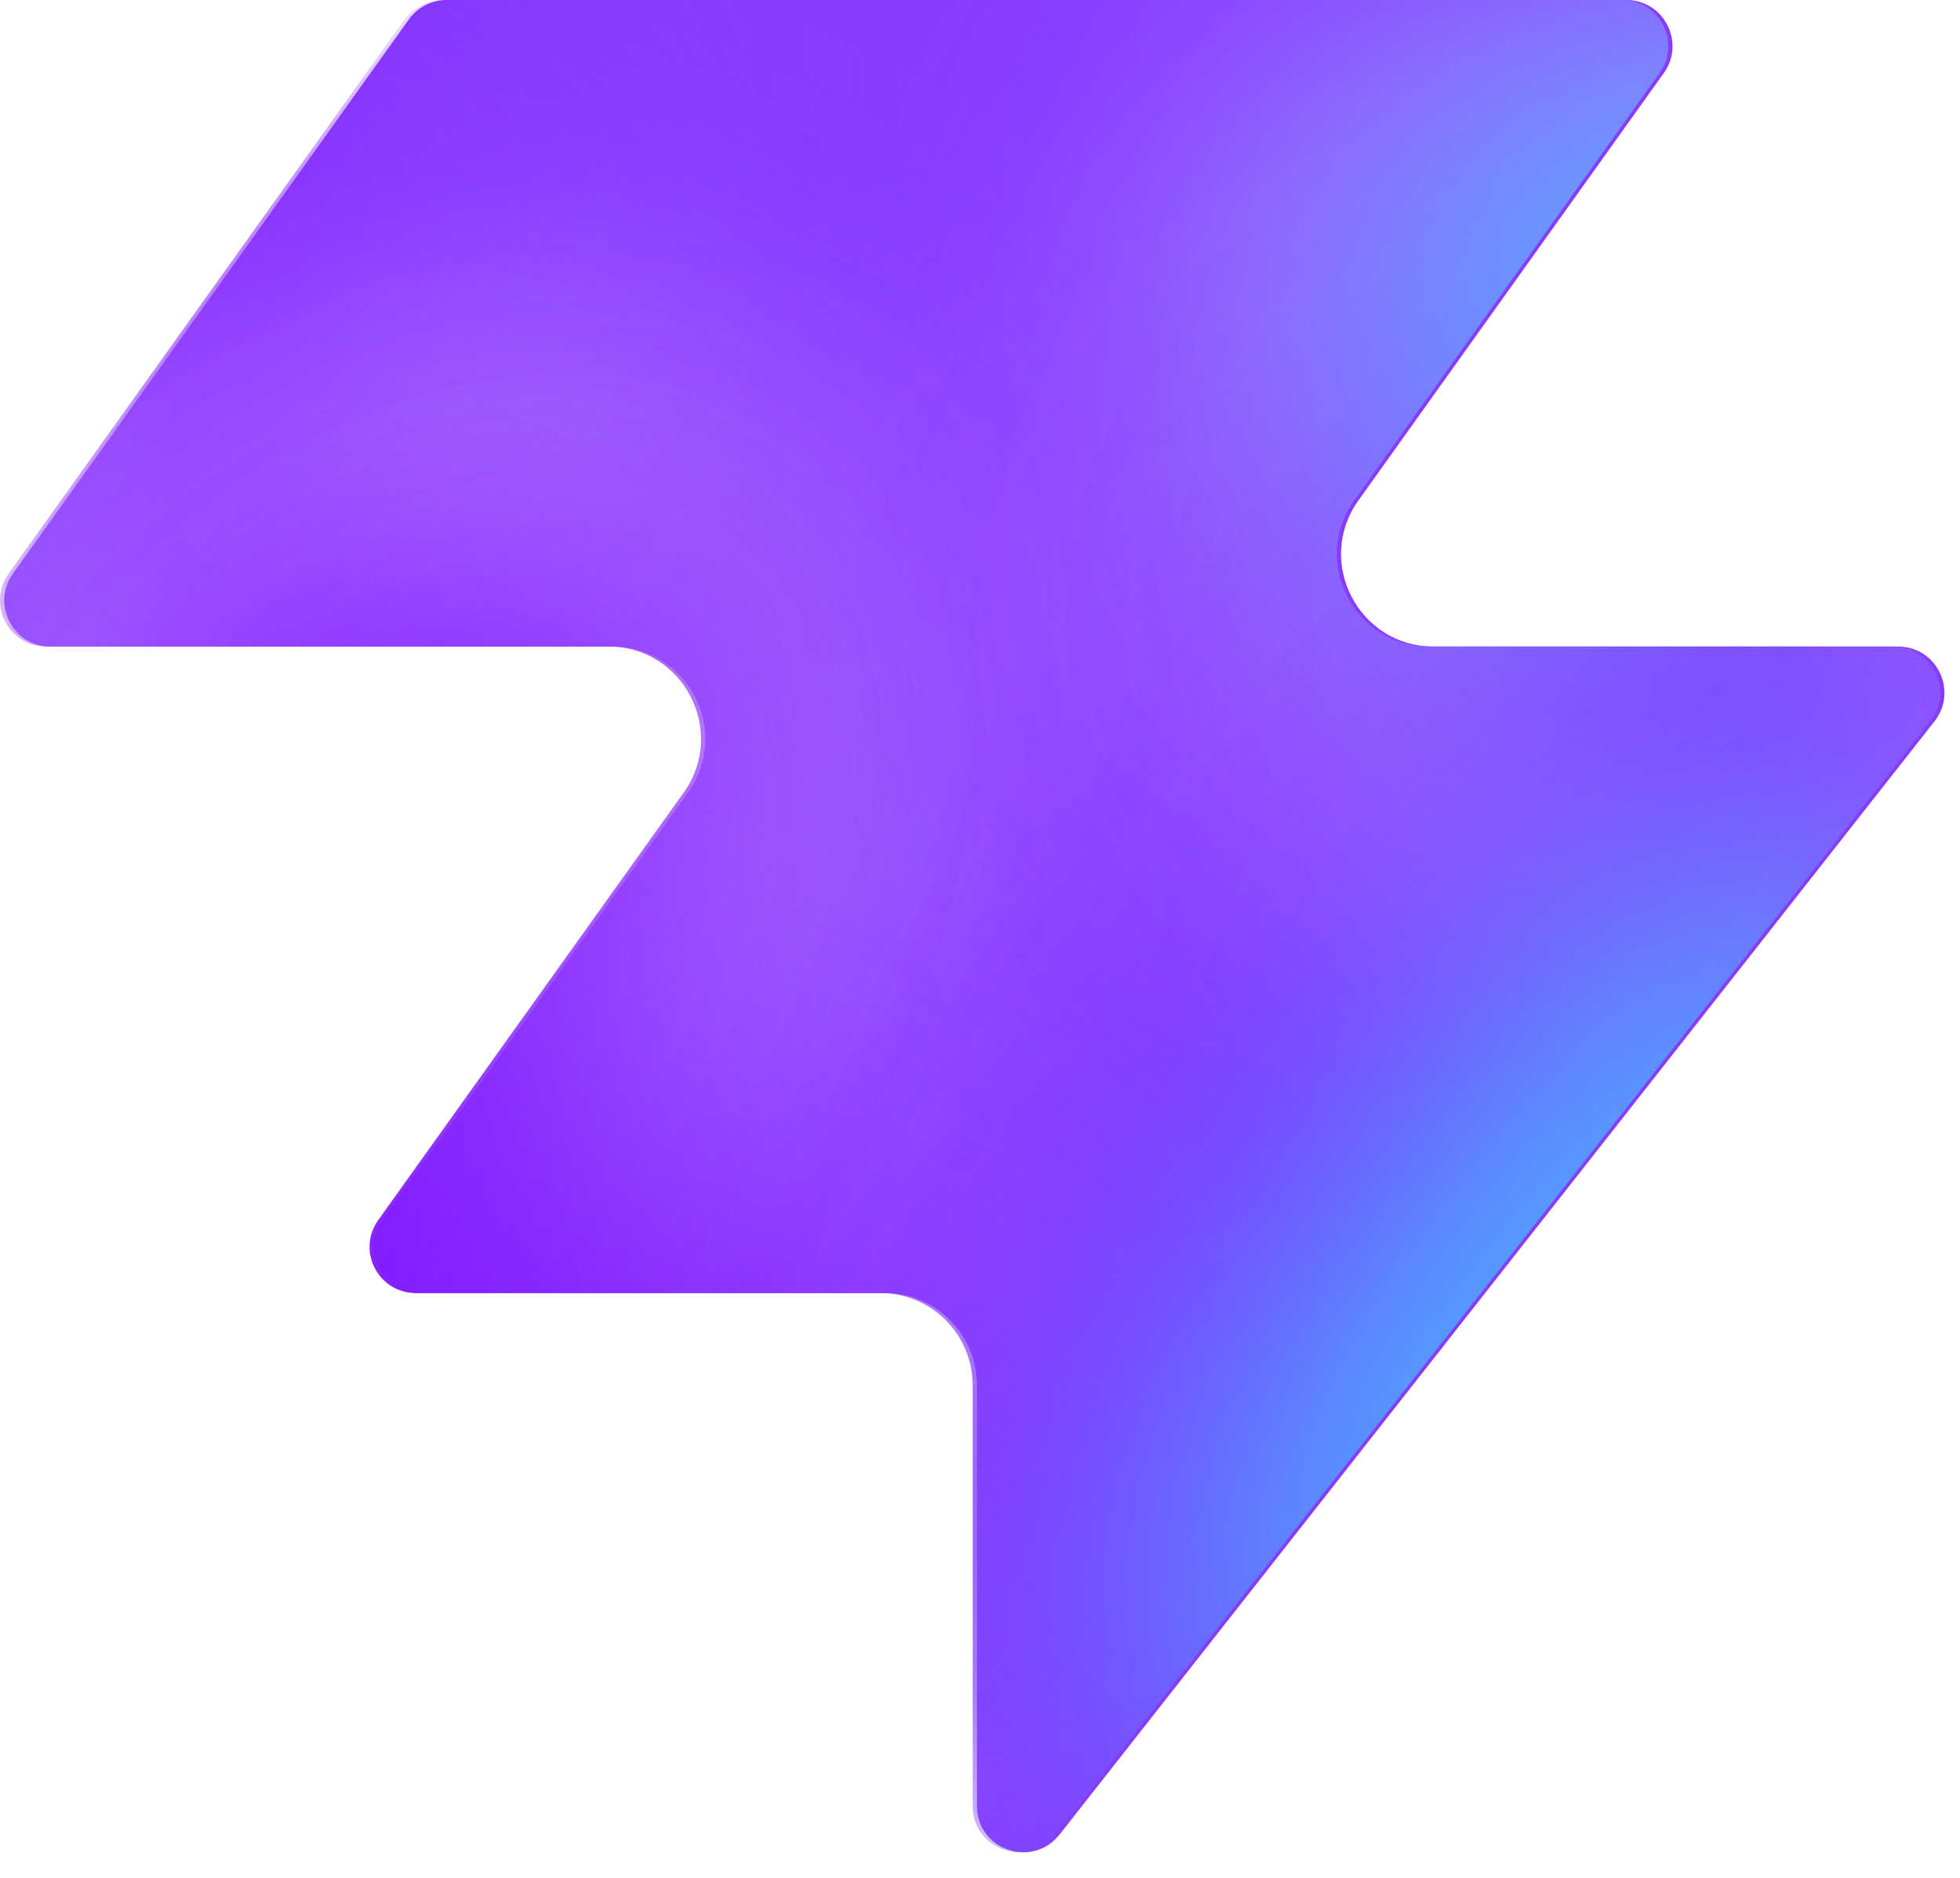
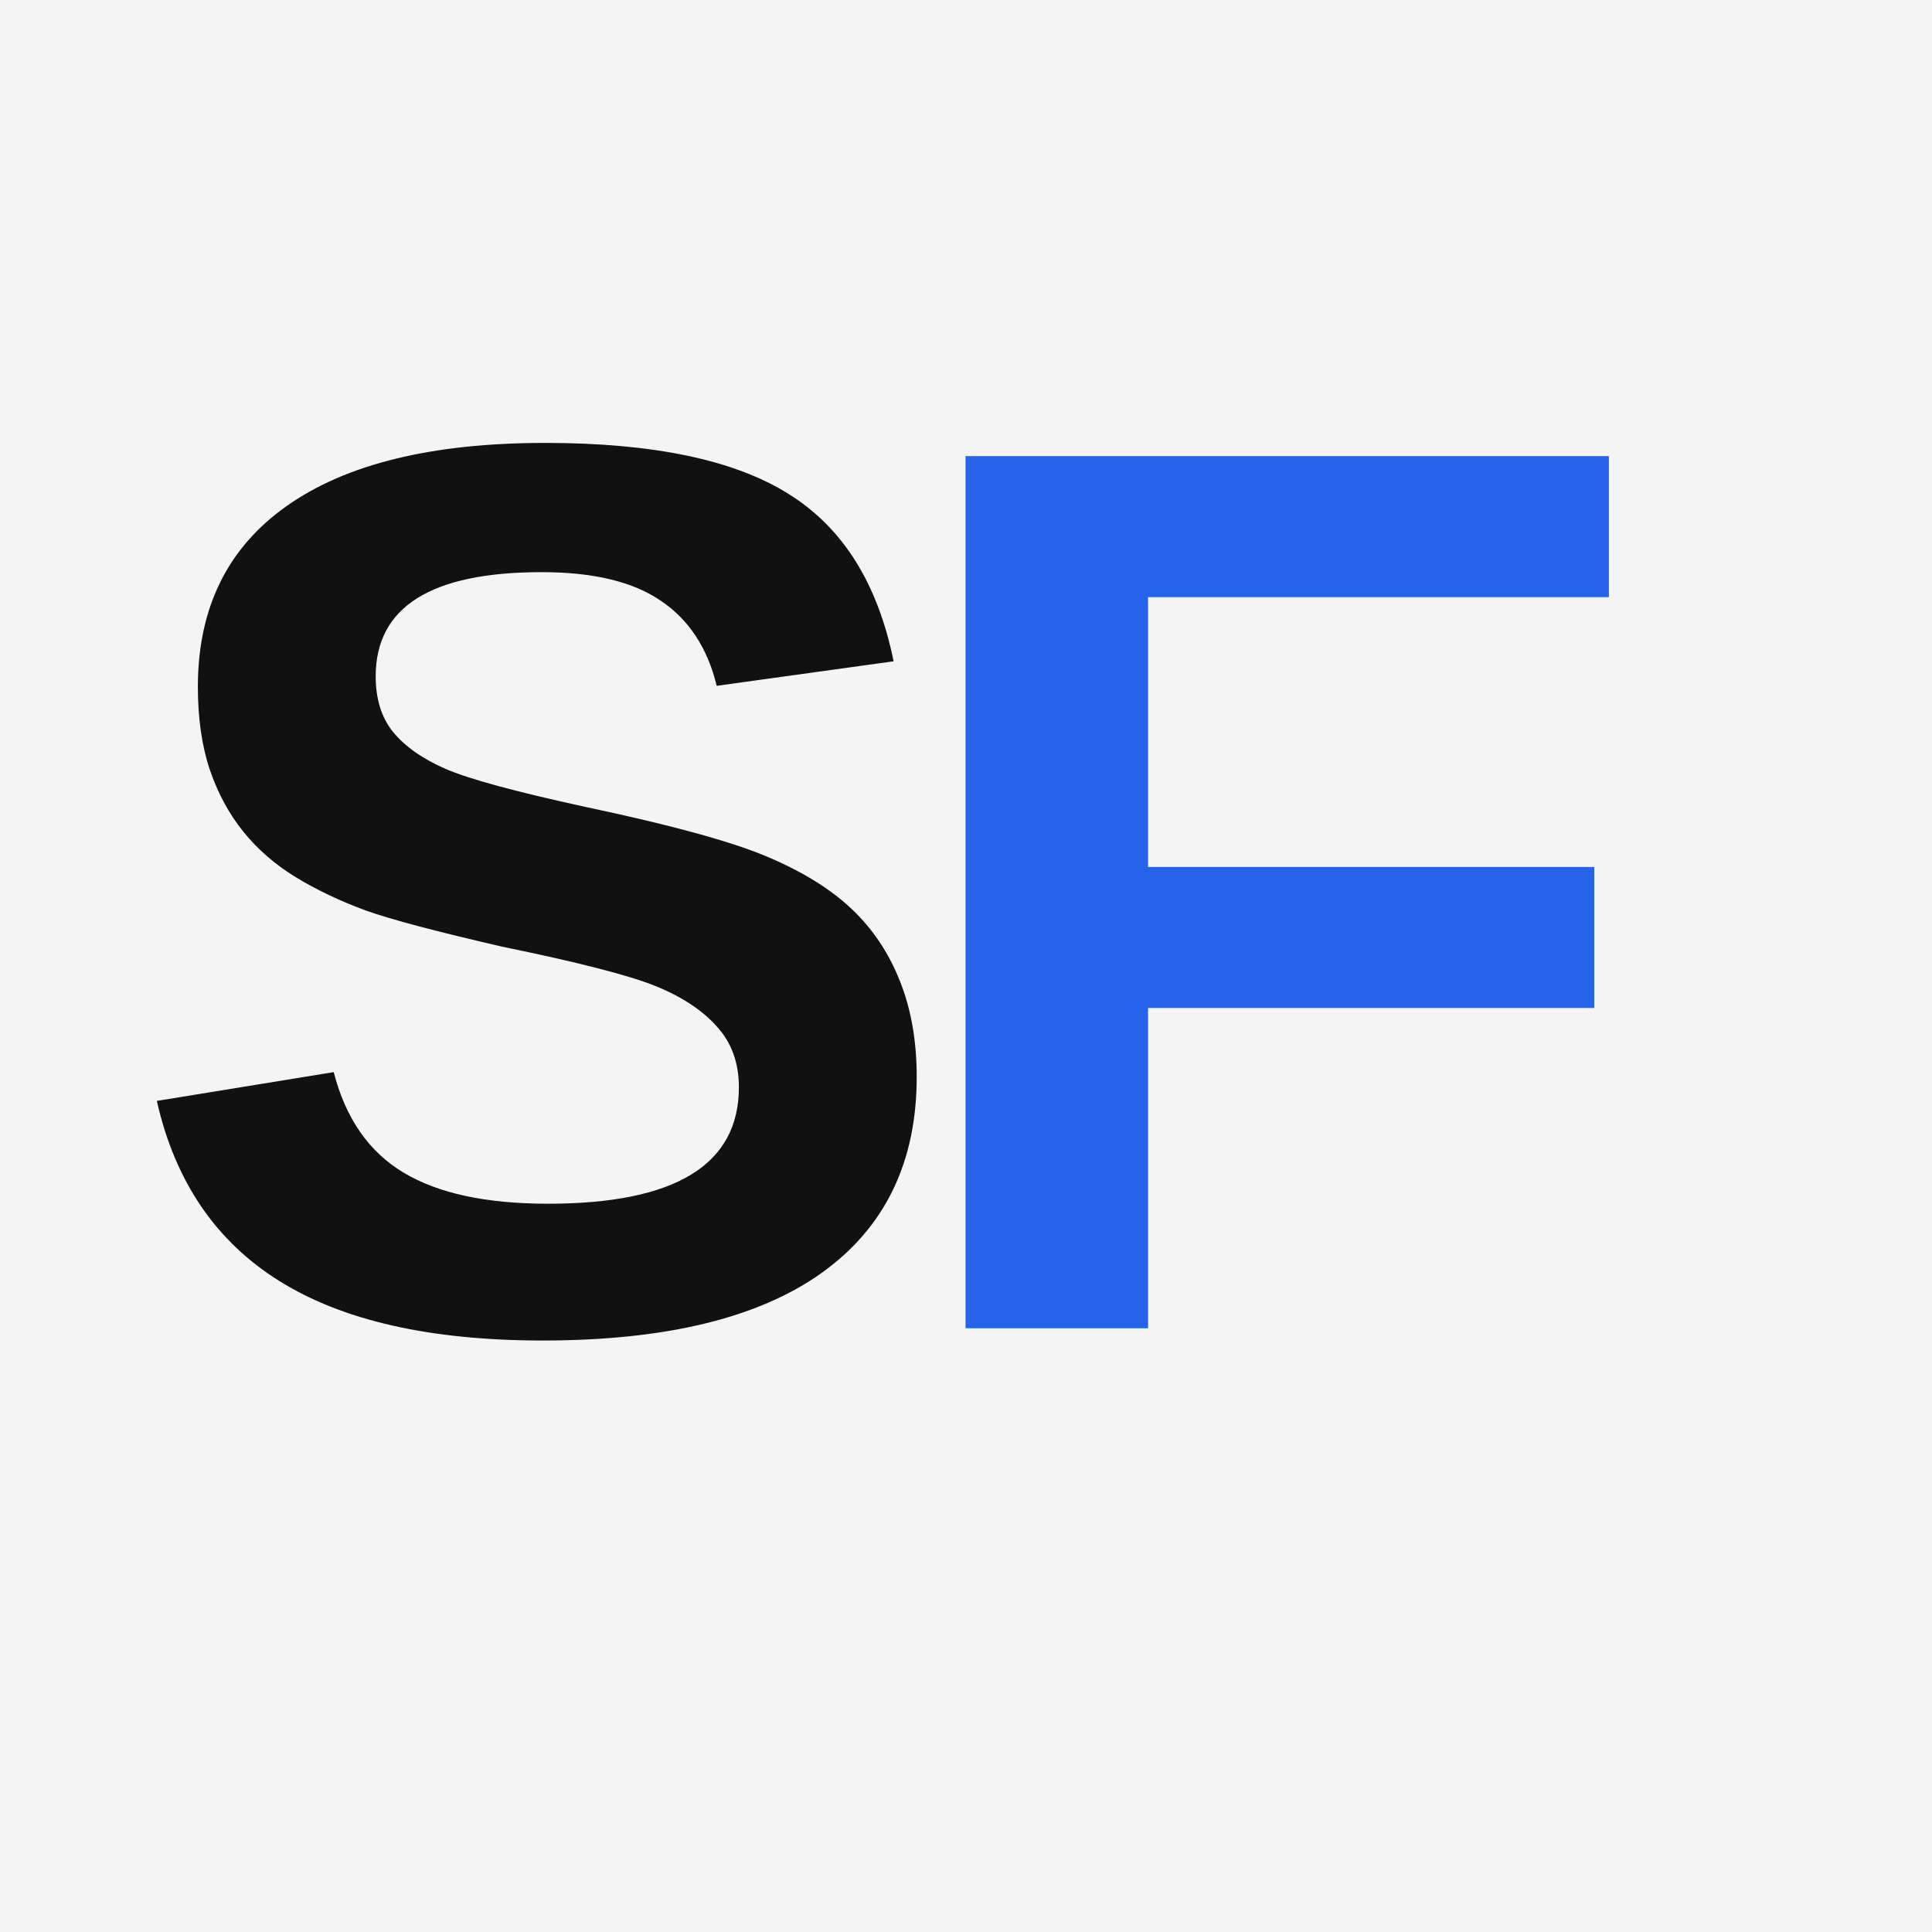
- <svg xmlns="http://www.w3.org/2000/svg" width="48" height="46" fill="none" viewBox="0 0 48 46">
-   <path fill="#863bff" d="M25.946 44.938c-.664.845-2.021.375-2.021-.698V33.937a2.26 2.26 0 0 0-2.262-2.262H10.287c-.92 0-1.456-1.04-.92-1.788l7.48-10.471c1.07-1.497 0-3.578-1.842-3.578H1.237c-.92 0-1.456-1.04-.92-1.788L10.013.474c.214-.297.556-.474.92-.474h28.894c.92 0 1.456 1.04.92 1.788l-7.48 10.471c-1.07 1.498 0 3.579 1.842 3.579h11.377c.943 0 1.473 1.088.89 1.83L25.947 44.94z" style="fill:#863bff;fill:color(display-p3 .525 .23 1);fill-opacity:1" />
-   <mask id="a" width="48" height="46" x="0" y="0" maskUnits="userSpaceOnUse" style="mask-type:alpha">
-     <path fill="#000" d="M25.842 44.938c-.664.844-2.021.375-2.021-.698V33.937a2.26 2.26 0 0 0-2.262-2.262H10.183c-.92 0-1.456-1.04-.92-1.788l7.48-10.471c1.07-1.498 0-3.579-1.842-3.579H1.133c-.92 0-1.456-1.04-.92-1.787L9.91.473c.214-.297.556-.474.92-.474h28.894c.92 0 1.456 1.04.92 1.788l-7.48 10.471c-1.07 1.498 0 3.578 1.842 3.578h11.377c.943 0 1.473 1.088.89 1.832L25.843 44.94z" style="fill:#000;fill-opacity:1" />
-   </mask>
-   <g mask="url(#a)">
-     <g filter="url(#b)">
-       <ellipse cx="5.508" cy="14.704" fill="#ede6ff" rx="5.508" ry="14.704" style="fill:#ede6ff;fill:color(display-p3 .927 .903 1);fill-opacity:1" transform="matrix(.00324 1 1 -.00324 -4.47 31.516)" />
-     </g>
-     <g filter="url(#c)">
-       <ellipse cx="10.399" cy="29.851" fill="#ede6ff" rx="10.399" ry="29.851" style="fill:#ede6ff;fill:color(display-p3 .927 .903 1);fill-opacity:1" transform="matrix(.00324 1 1 -.00324 -39.328 7.883)" />
-     </g>
-     <g filter="url(#d)">
-       <ellipse cx="5.508" cy="30.487" fill="#7e14ff" rx="5.508" ry="30.487" style="fill:#7e14ff;fill:color(display-p3 .492 .077 1);fill-opacity:1" transform="rotate(89.814 -25.913 -14.639)scale(1 -1)" />
-     </g>
-     <g filter="url(#e)">
-       <ellipse cx="5.508" cy="30.599" fill="#7e14ff" rx="5.508" ry="30.599" style="fill:#7e14ff;fill:color(display-p3 .492 .077 1);fill-opacity:1" transform="rotate(89.814 -32.644 -3.334)scale(1 -1)" />
-     </g>
-     <g filter="url(#f)">
-       <ellipse cx="5.508" cy="30.599" fill="#7e14ff" rx="5.508" ry="30.599" style="fill:#7e14ff;fill:color(display-p3 .492 .077 1);fill-opacity:1" transform="matrix(.00324 1 1 -.00324 -34.34 30.47)" />
-     </g>
-     <g filter="url(#g)">
-       <ellipse cx="14.072" cy="22.078" fill="#ede6ff" rx="14.072" ry="22.078" style="fill:#ede6ff;fill:color(display-p3 .927 .903 1);fill-opacity:1" transform="rotate(93.35 24.506 48.493)scale(-1 1)" />
-     </g>
-     <g filter="url(#h)">
-       <ellipse cx="3.47" cy="21.501" fill="#7e14ff" rx="3.47" ry="21.501" style="fill:#7e14ff;fill:color(display-p3 .492 .077 1);fill-opacity:1" transform="rotate(89.009 28.708 47.59)scale(-1 1)" />
-     </g>
-     <g filter="url(#i)">
-       <ellipse cx="3.47" cy="21.501" fill="#7e14ff" rx="3.47" ry="21.501" style="fill:#7e14ff;fill:color(display-p3 .492 .077 1);fill-opacity:1" transform="rotate(89.009 28.708 47.59)scale(-1 1)" />
-     </g>
-     <g filter="url(#j)">
-       <ellipse cx=".387" cy="8.972" fill="#7e14ff" rx="4.407" ry="29.108" style="fill:#7e14ff;fill:color(display-p3 .492 .077 1);fill-opacity:1" transform="rotate(39.51 .387 8.972)" />
-     </g>
-     <g filter="url(#k)">
-       <ellipse cx="47.523" cy="-6.092" fill="#7e14ff" rx="4.407" ry="29.108" style="fill:#7e14ff;fill:color(display-p3 .492 .077 1);fill-opacity:1" transform="rotate(37.892 47.523 -6.092)" />
-     </g>
-     <g filter="url(#l)">
-       <ellipse cx="41.412" cy="6.333" fill="#47bfff" rx="5.971" ry="9.665" style="fill:#47bfff;fill:color(display-p3 .28 .748 1);fill-opacity:1" transform="rotate(37.892 41.412 6.333)" />
-     </g>
-     <g filter="url(#m)">
-       <ellipse cx="-1.879" cy="38.332" fill="#7e14ff" rx="4.407" ry="29.108" style="fill:#7e14ff;fill:color(display-p3 .492 .077 1);fill-opacity:1" transform="rotate(37.892 -1.88 38.332)" />
-     </g>
-     <g filter="url(#n)">
-       <ellipse cx="-1.879" cy="38.332" fill="#7e14ff" rx="4.407" ry="29.108" style="fill:#7e14ff;fill:color(display-p3 .492 .077 1);fill-opacity:1" transform="rotate(37.892 -1.88 38.332)" />
-     </g>
-     <g filter="url(#o)">
-       <ellipse cx="35.651" cy="29.907" fill="#7e14ff" rx="4.407" ry="29.108" style="fill:#7e14ff;fill:color(display-p3 .492 .077 1);fill-opacity:1" transform="rotate(37.892 35.651 29.907)" />
-     </g>
-     <g filter="url(#p)">
-       <ellipse cx="38.418" cy="32.4" fill="#47bfff" rx="5.971" ry="15.297" style="fill:#47bfff;fill:color(display-p3 .28 .748 1);fill-opacity:1" transform="rotate(37.892 38.418 32.4)" />
-     </g>
-   </g>
-   <defs>
-     <filter id="b" width="60.045" height="41.654" x="-19.77" y="16.149" color-interpolation-filters="sRGB" filterUnits="userSpaceOnUse">
-       <feFlood flood-opacity="0" result="BackgroundImageFix" />
-       <feBlend in="SourceGraphic" in2="BackgroundImageFix" result="shape" />
-       <feGaussianBlur result="effect1_foregroundBlur_2002_17158" stdDeviation="7.659" />
-     </filter>
-     <filter id="c" width="90.34" height="51.437" x="-54.613" y="-7.533" color-interpolation-filters="sRGB" filterUnits="userSpaceOnUse">
-       <feFlood flood-opacity="0" result="BackgroundImageFix" />
-       <feBlend in="SourceGraphic" in2="BackgroundImageFix" result="shape" />
-       <feGaussianBlur result="effect1_foregroundBlur_2002_17158" stdDeviation="7.659" />
-     </filter>
-     <filter id="d" width="79.355" height="29.4" x="-49.64" y="2.03" color-interpolation-filters="sRGB" filterUnits="userSpaceOnUse">
-       <feFlood flood-opacity="0" result="BackgroundImageFix" />
-       <feBlend in="SourceGraphic" in2="BackgroundImageFix" result="shape" />
-       <feGaussianBlur result="effect1_foregroundBlur_2002_17158" stdDeviation="4.596" />
-     </filter>
-     <filter id="e" width="79.579" height="29.4" x="-45.045" y="20.029" color-interpolation-filters="sRGB" filterUnits="userSpaceOnUse">
-       <feFlood flood-opacity="0" result="BackgroundImageFix" />
-       <feBlend in="SourceGraphic" in2="BackgroundImageFix" result="shape" />
-       <feGaussianBlur result="effect1_foregroundBlur_2002_17158" stdDeviation="4.596" />
-     </filter>
-     <filter id="f" width="79.579" height="29.4" x="-43.513" y="21.178" color-interpolation-filters="sRGB" filterUnits="userSpaceOnUse">
-       <feFlood flood-opacity="0" result="BackgroundImageFix" />
-       <feBlend in="SourceGraphic" in2="BackgroundImageFix" result="shape" />
-       <feGaussianBlur result="effect1_foregroundBlur_2002_17158" stdDeviation="4.596" />
-     </filter>
-     <filter id="g" width="74.749" height="58.852" x="15.756" y="-17.901" color-interpolation-filters="sRGB" filterUnits="userSpaceOnUse">
-       <feFlood flood-opacity="0" result="BackgroundImageFix" />
-       <feBlend in="SourceGraphic" in2="BackgroundImageFix" result="shape" />
-       <feGaussianBlur result="effect1_foregroundBlur_2002_17158" stdDeviation="7.659" />
-     </filter>
-     <filter id="h" width="61.377" height="25.362" x="23.548" y="2.284" color-interpolation-filters="sRGB" filterUnits="userSpaceOnUse">
-       <feFlood flood-opacity="0" result="BackgroundImageFix" />
-       <feBlend in="SourceGraphic" in2="BackgroundImageFix" result="shape" />
-       <feGaussianBlur result="effect1_foregroundBlur_2002_17158" stdDeviation="4.596" />
-     </filter>
-     <filter id="i" width="61.377" height="25.362" x="23.548" y="2.284" color-interpolation-filters="sRGB" filterUnits="userSpaceOnUse">
-       <feFlood flood-opacity="0" result="BackgroundImageFix" />
-       <feBlend in="SourceGraphic" in2="BackgroundImageFix" result="shape" />
-       <feGaussianBlur result="effect1_foregroundBlur_2002_17158" stdDeviation="4.596" />
-     </filter>
-     <filter id="j" width="56.045" height="63.649" x="-27.636" y="-22.853" color-interpolation-filters="sRGB" filterUnits="userSpaceOnUse">
-       <feFlood flood-opacity="0" result="BackgroundImageFix" />
-       <feBlend in="SourceGraphic" in2="BackgroundImageFix" result="shape" />
-       <feGaussianBlur result="effect1_foregroundBlur_2002_17158" stdDeviation="4.596" />
-     </filter>
-     <filter id="k" width="54.814" height="64.646" x="20.116" y="-38.415" color-interpolation-filters="sRGB" filterUnits="userSpaceOnUse">
-       <feFlood flood-opacity="0" result="BackgroundImageFix" />
-       <feBlend in="SourceGraphic" in2="BackgroundImageFix" result="shape" />
-       <feGaussianBlur result="effect1_foregroundBlur_2002_17158" stdDeviation="4.596" />
-     </filter>
-     <filter id="l" width="33.541" height="35.313" x="24.641" y="-11.323" color-interpolation-filters="sRGB" filterUnits="userSpaceOnUse">
-       <feFlood flood-opacity="0" result="BackgroundImageFix" />
-       <feBlend in="SourceGraphic" in2="BackgroundImageFix" result="shape" />
-       <feGaussianBlur result="effect1_foregroundBlur_2002_17158" stdDeviation="4.596" />
-     </filter>
-     <filter id="m" width="54.814" height="64.646" x="-29.286" y="6.009" color-interpolation-filters="sRGB" filterUnits="userSpaceOnUse">
-       <feFlood flood-opacity="0" result="BackgroundImageFix" />
-       <feBlend in="SourceGraphic" in2="BackgroundImageFix" result="shape" />
-       <feGaussianBlur result="effect1_foregroundBlur_2002_17158" stdDeviation="4.596" />
-     </filter>
-     <filter id="n" width="54.814" height="64.646" x="-29.286" y="6.009" color-interpolation-filters="sRGB" filterUnits="userSpaceOnUse">
-       <feFlood flood-opacity="0" result="BackgroundImageFix" />
-       <feBlend in="SourceGraphic" in2="BackgroundImageFix" result="shape" />
-       <feGaussianBlur result="effect1_foregroundBlur_2002_17158" stdDeviation="4.596" />
-     </filter>
-     <filter id="o" width="54.814" height="64.646" x="8.244" y="-2.416" color-interpolation-filters="sRGB" filterUnits="userSpaceOnUse">
-       <feFlood flood-opacity="0" result="BackgroundImageFix" />
-       <feBlend in="SourceGraphic" in2="BackgroundImageFix" result="shape" />
-       <feGaussianBlur result="effect1_foregroundBlur_2002_17158" stdDeviation="4.596" />
-     </filter>
-     <filter id="p" width="39.409" height="43.623" x="18.713" y="10.588" color-interpolation-filters="sRGB" filterUnits="userSpaceOnUse">
-       <feFlood flood-opacity="0" result="BackgroundImageFix" />
-       <feBlend in="SourceGraphic" in2="BackgroundImageFix" result="shape" />
-       <feGaussianBlur result="effect1_foregroundBlur_2002_17158" stdDeviation="4.596" />
-     </filter>
-   </defs>
+ <svg xmlns="http://www.w3.org/2000/svg" viewBox="0 0 64 64" role="img" aria-label="SupportFlow monogram logo">
+   <rect width="64" height="64" fill="#f4f4f5" />
+   <text x="18" y="44" text-anchor="middle" font-size="42" font-weight="900" font-family="Segoe UI, Arial, sans-serif" fill="#111111">S</text>
+   <text x="42" y="44" text-anchor="middle" font-size="42" font-weight="900" font-family="Segoe UI, Arial, sans-serif" fill="#2563eb">F</text>
</svg>
